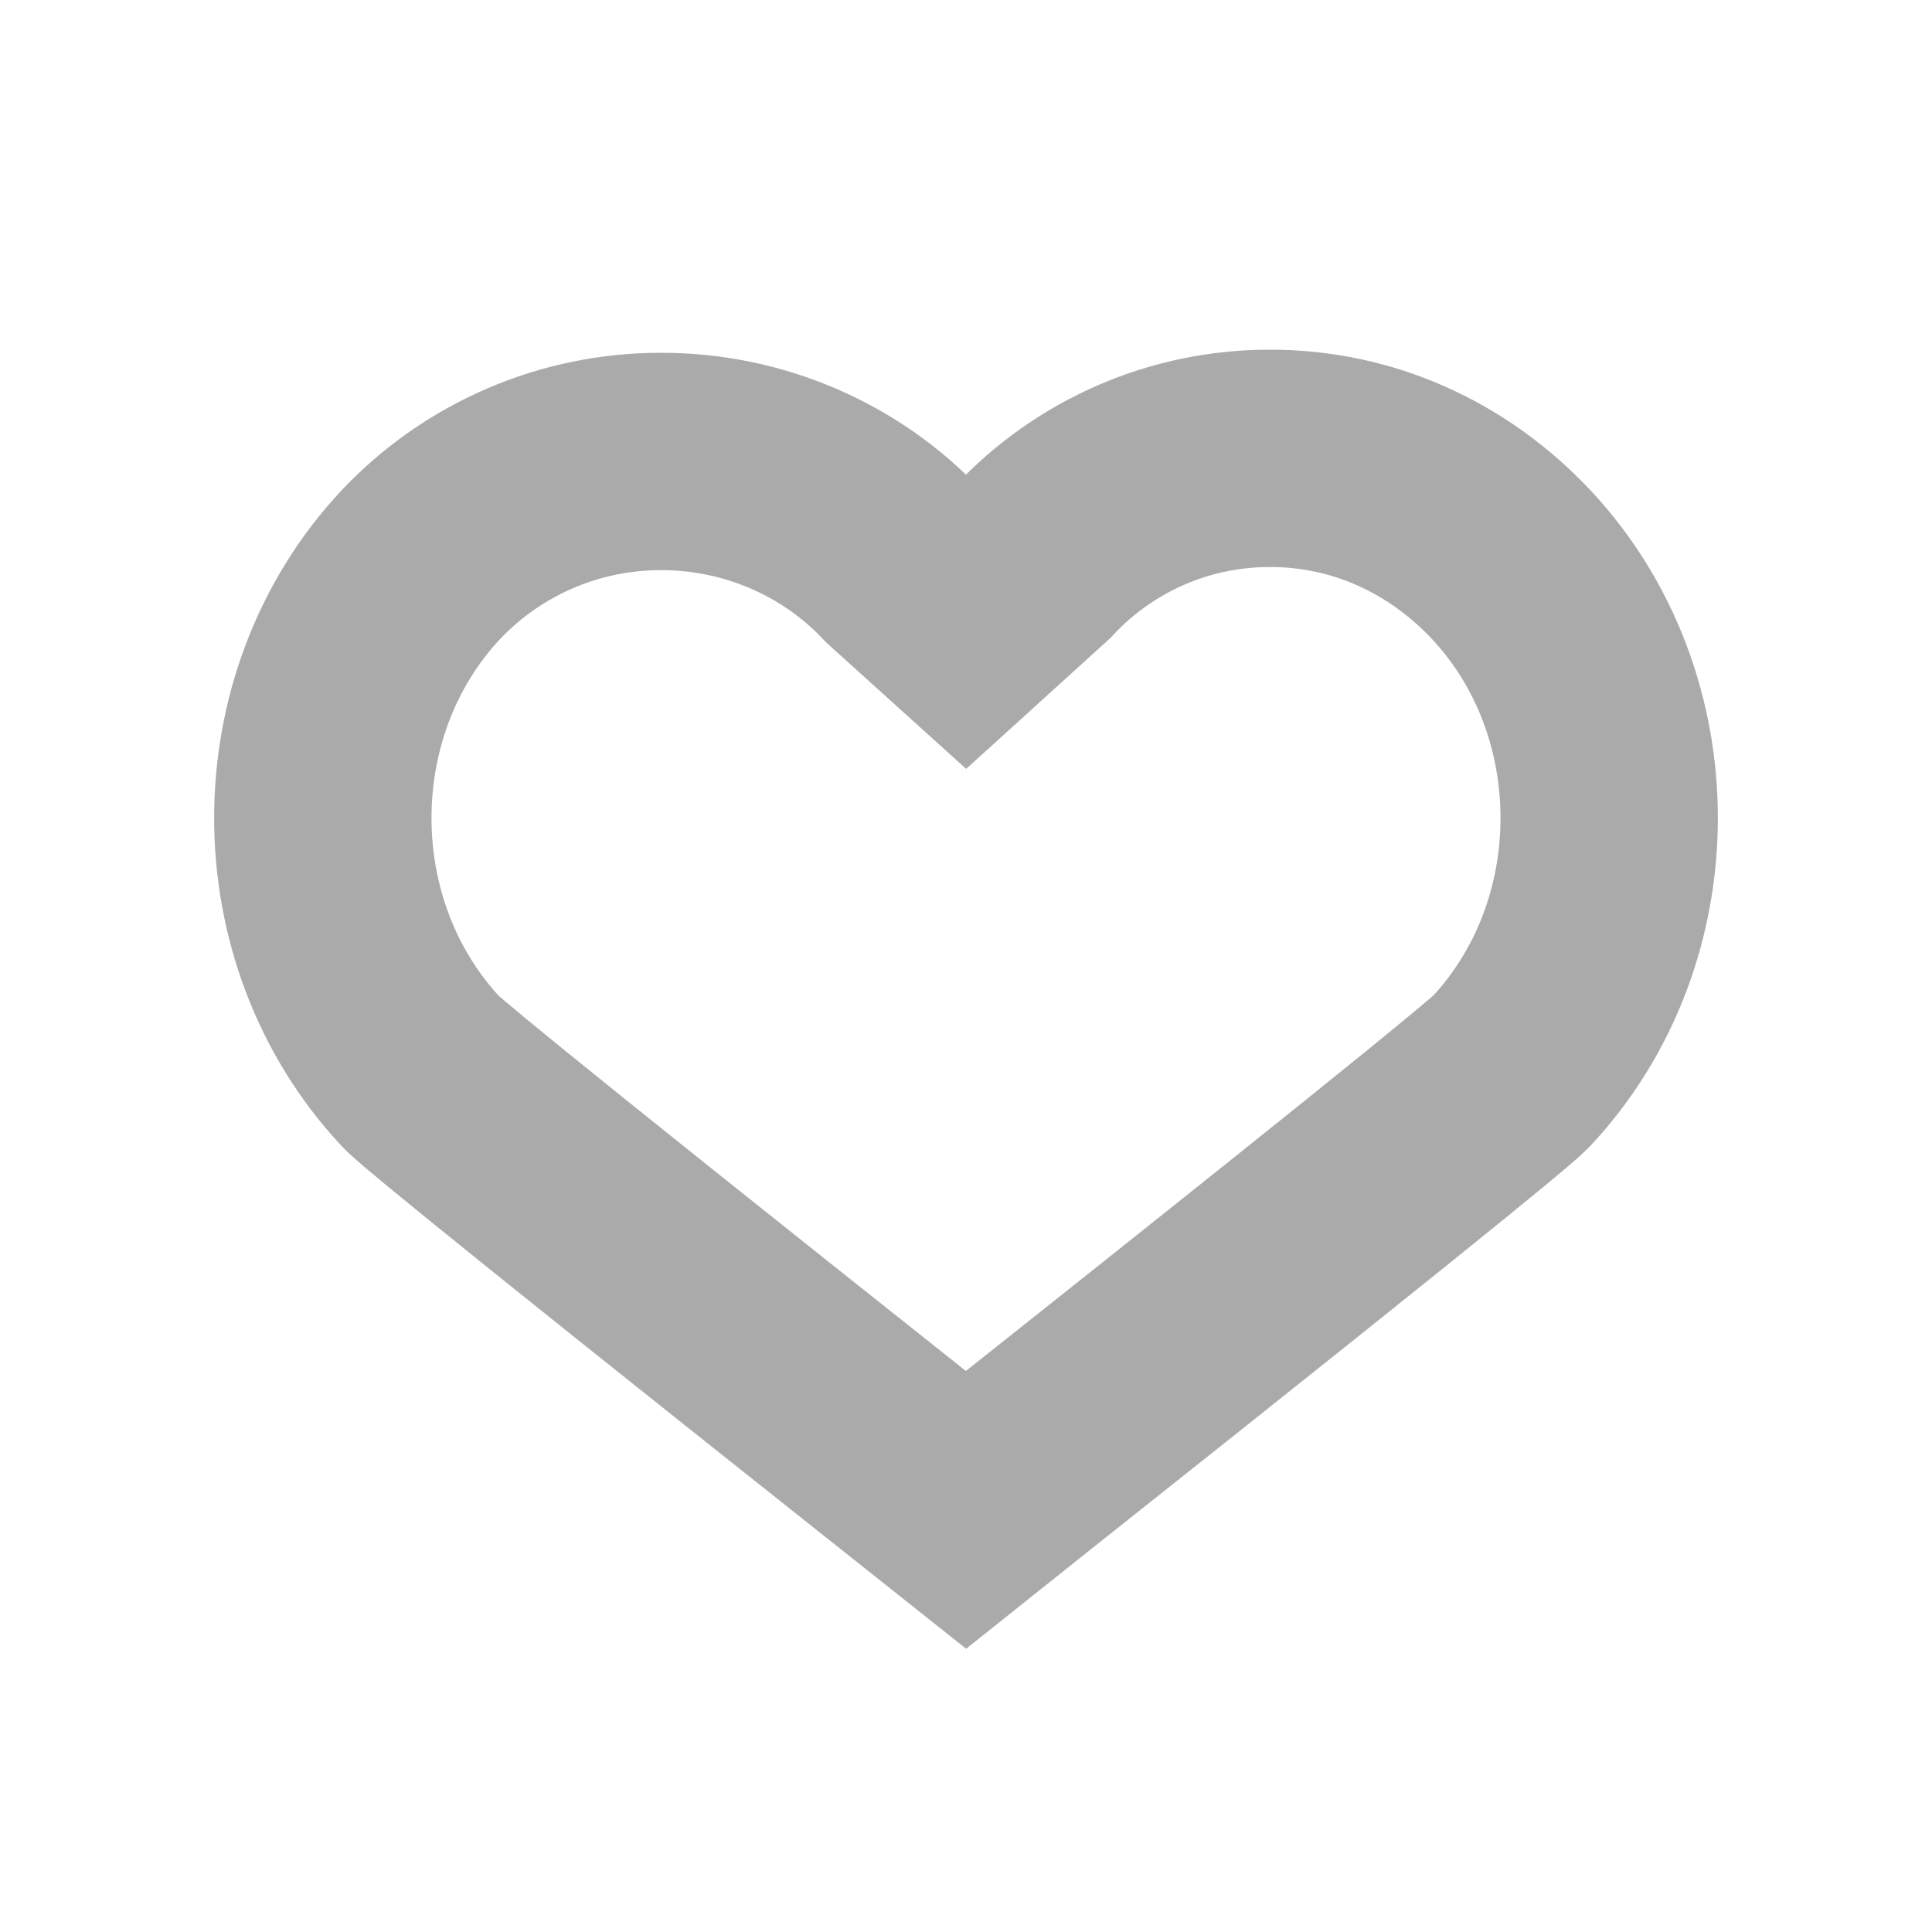
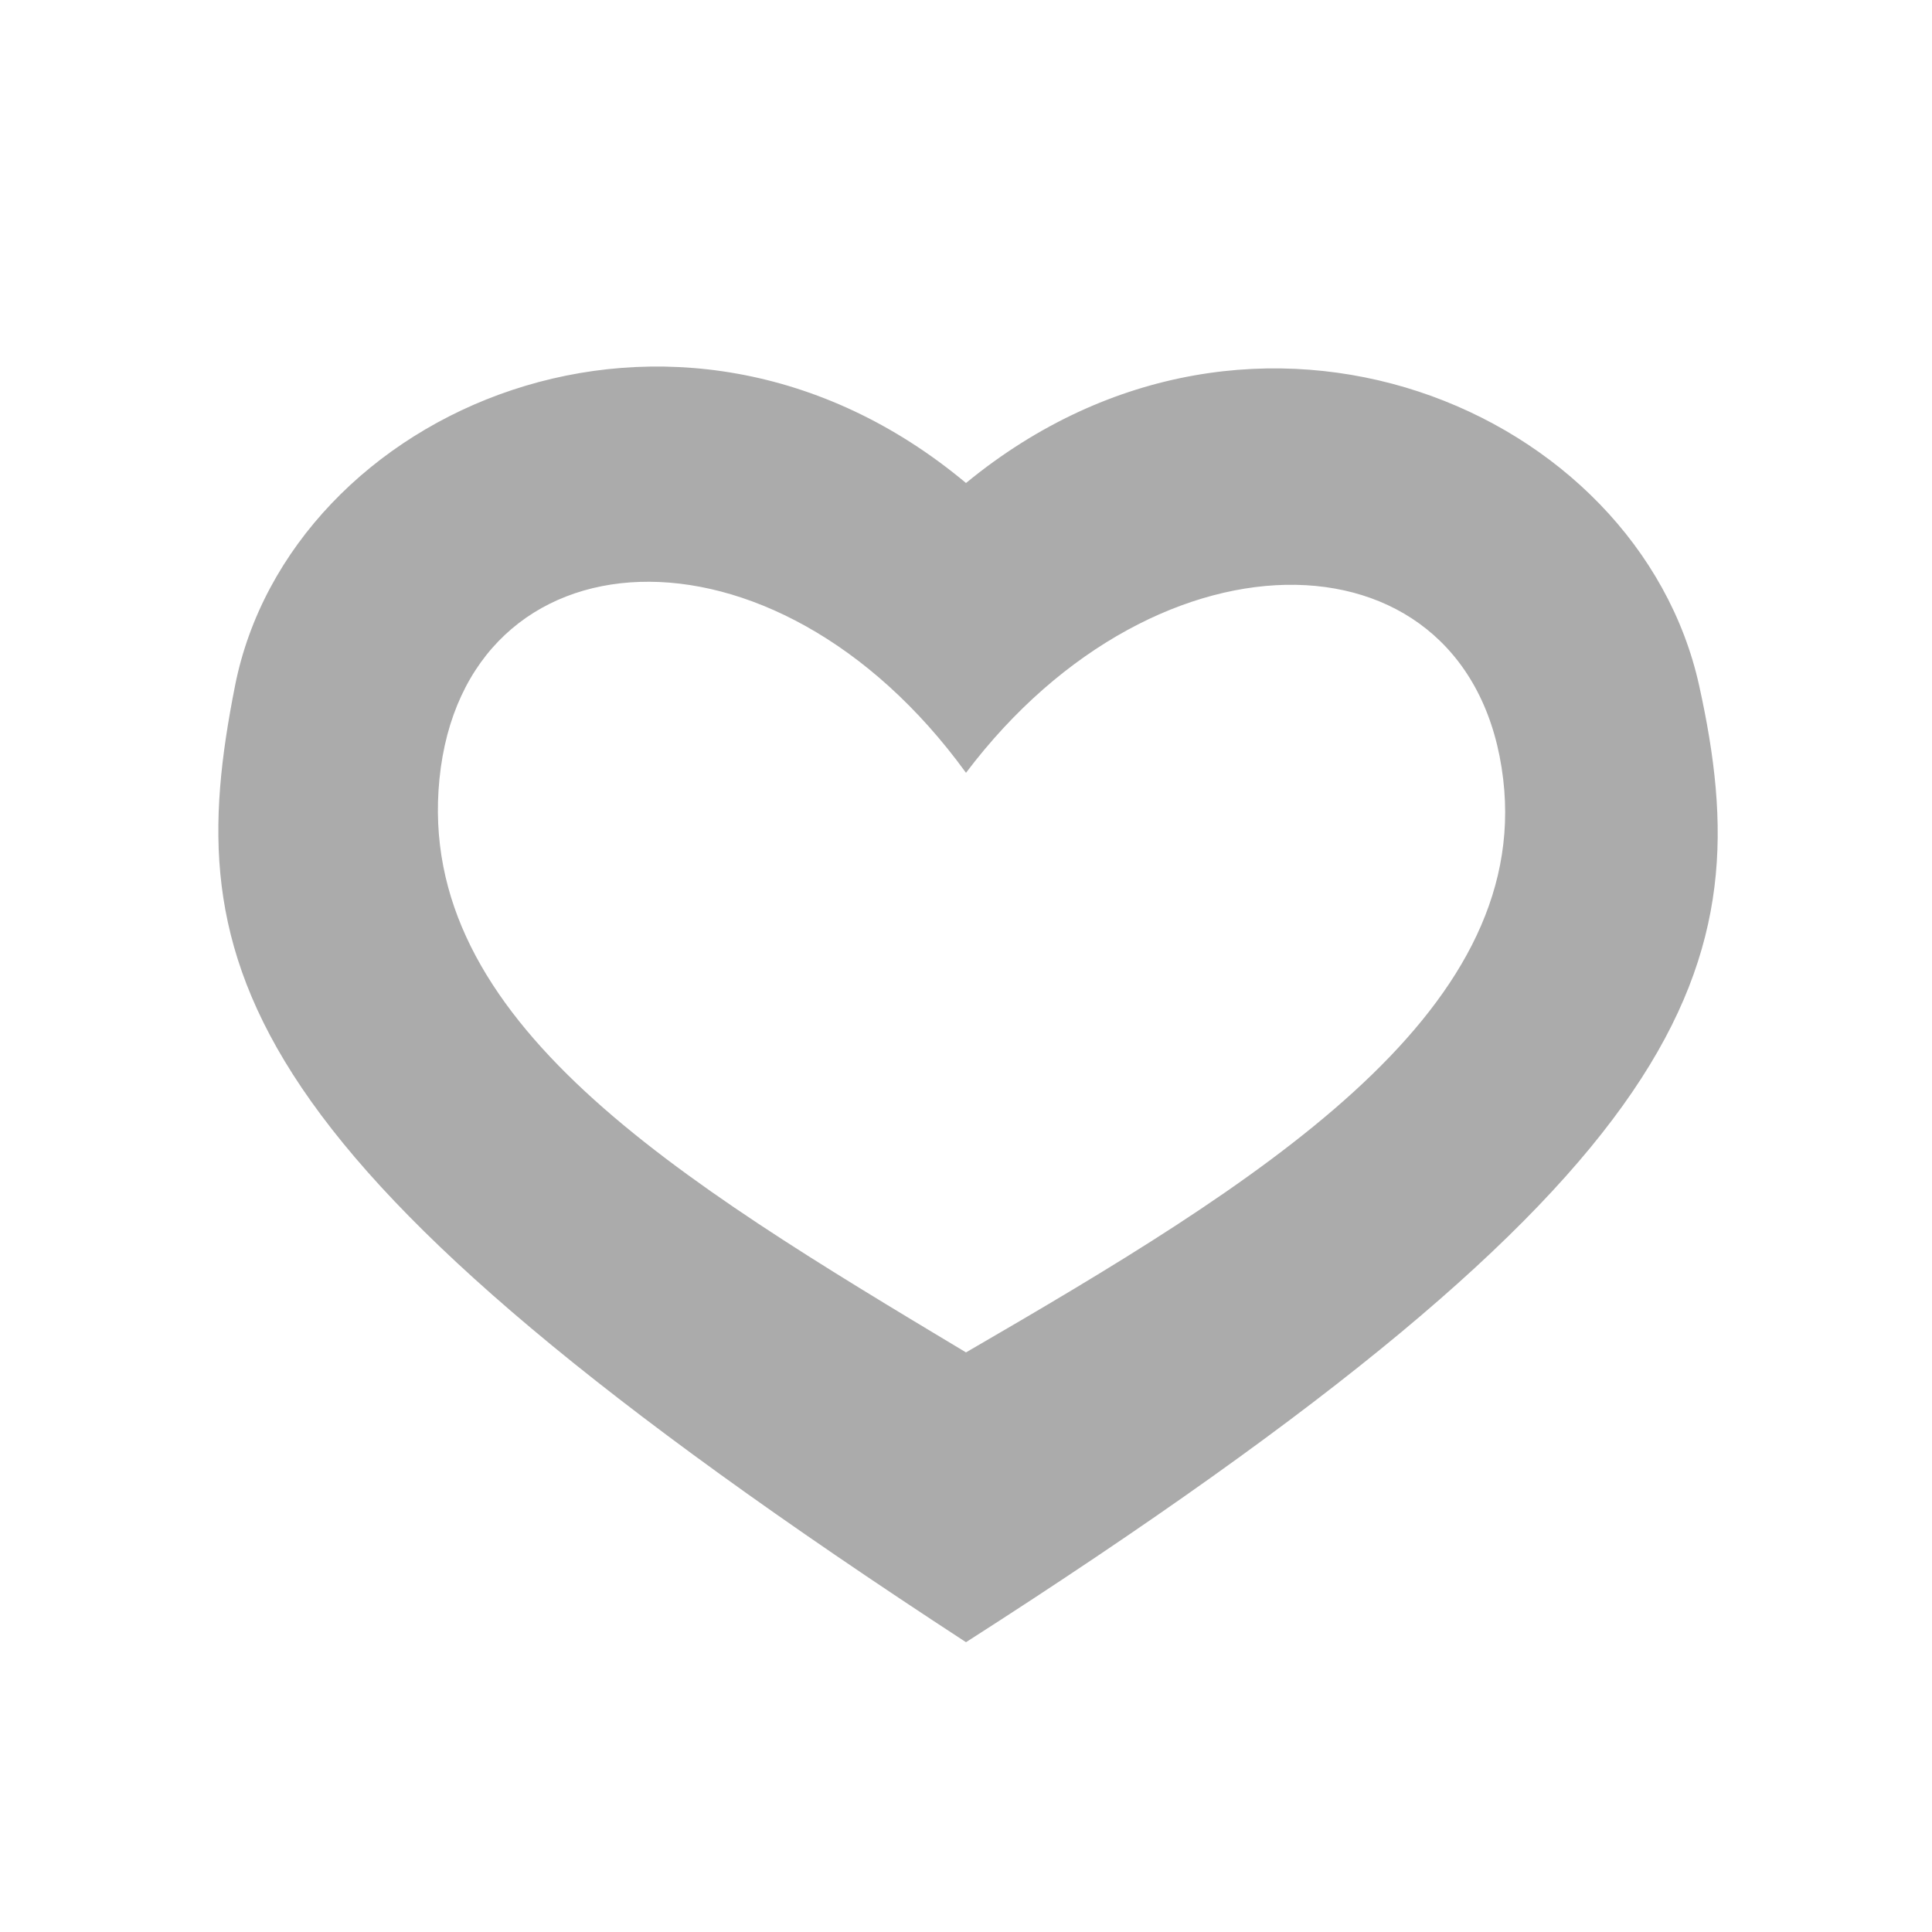
<svg xmlns="http://www.w3.org/2000/svg" height="20" width="20">
-   <path d="M9.46 15.201c-4.747-3.767-5.05-4.05-5.105-4.109-1.351-1.449-1.351-3.8 0-5.245a3.416 3.416 0 0 1 2.493-1.07c.948 0 1.855.39 2.493 1.07l.659.595.702-.637a3.332 3.332 0 0 1 2.452-1.06c.941 0 1.825.392 2.491 1.101 1.351 1.445 1.351 3.798 0 5.244-.06.062-.356.341-5.106 4.11l-.539.43z" stroke-miterlimit="10" fill="none" stroke="#aaa" stroke-width="2.25" />
+   <path d="M10 5c-3-2.506-7-.763-7.567 2.099C1.858 10.003 2.331 12 10 17c7.635-4.89 8.23-7 7.59-9.901C16.96 4.239 13 2.536 10 5zm5.561 3.066C15.851 10.523 13 12.259 10 14c-3-1.8-5.7-3.427-5.451-5.934C4.808 5.464 8 5.244 10 8c2-2.65 5.25-2.561 5.561.066z" opacity=".33" />
</svg>
